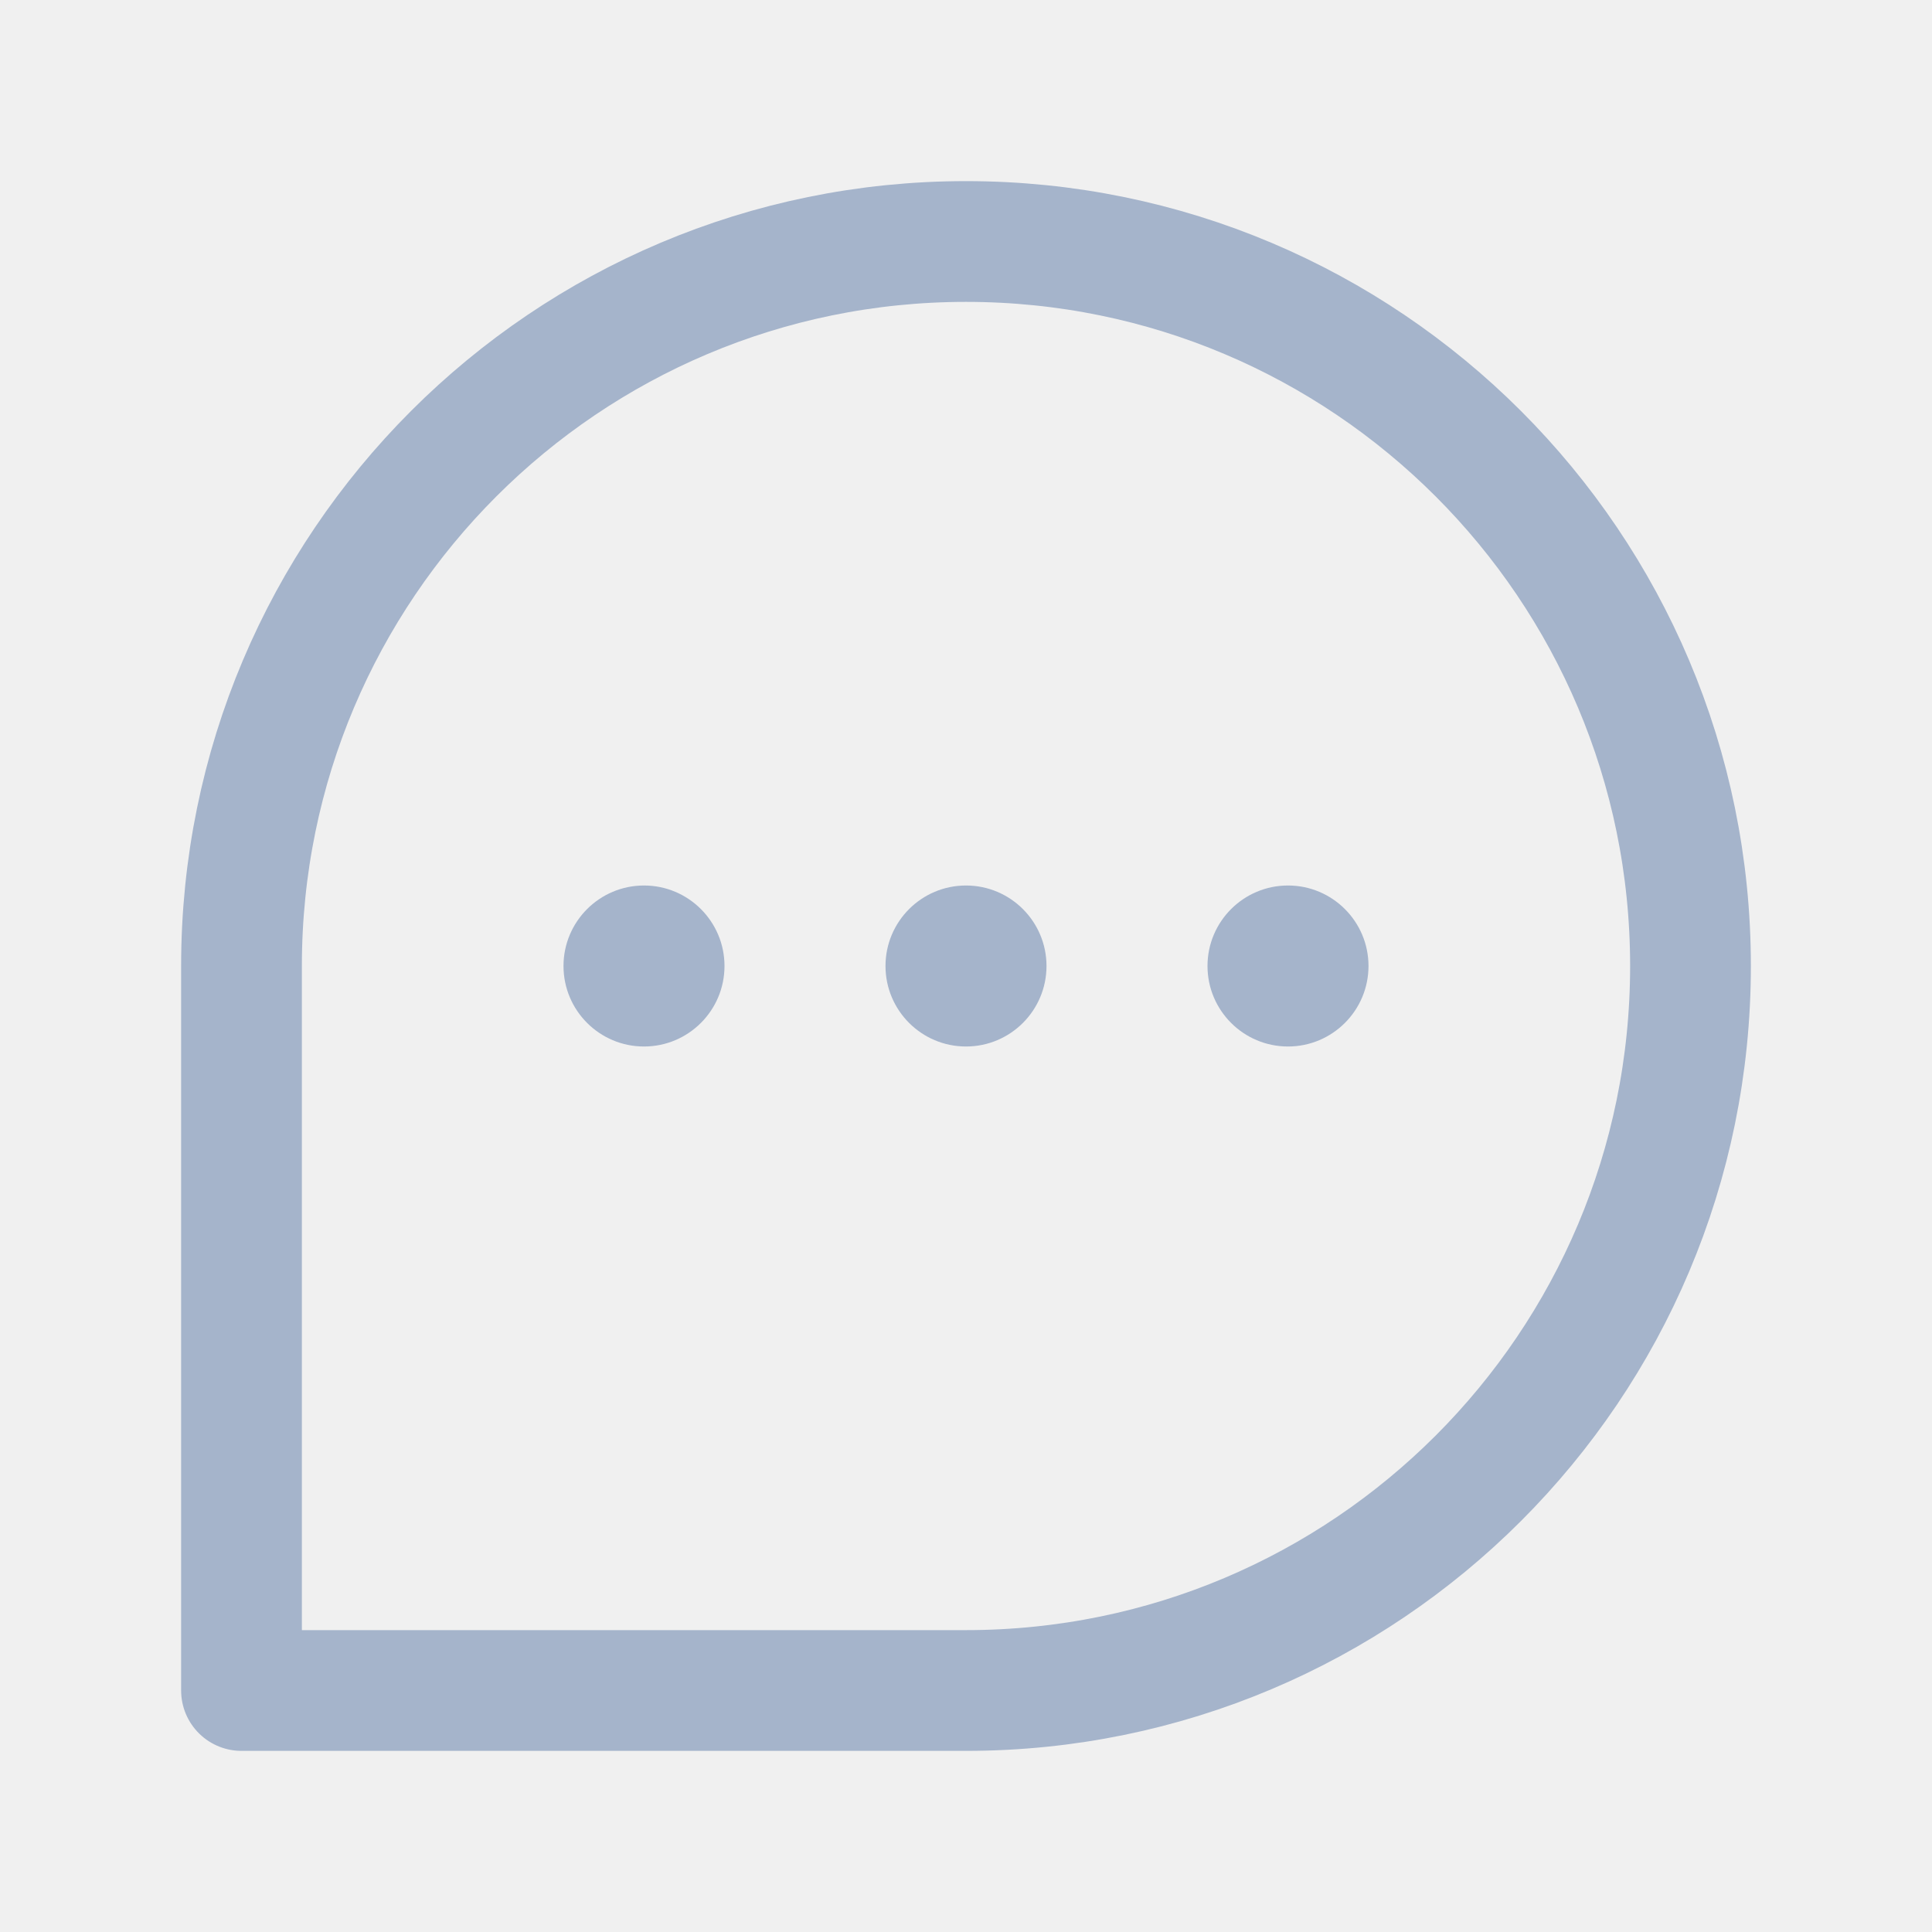
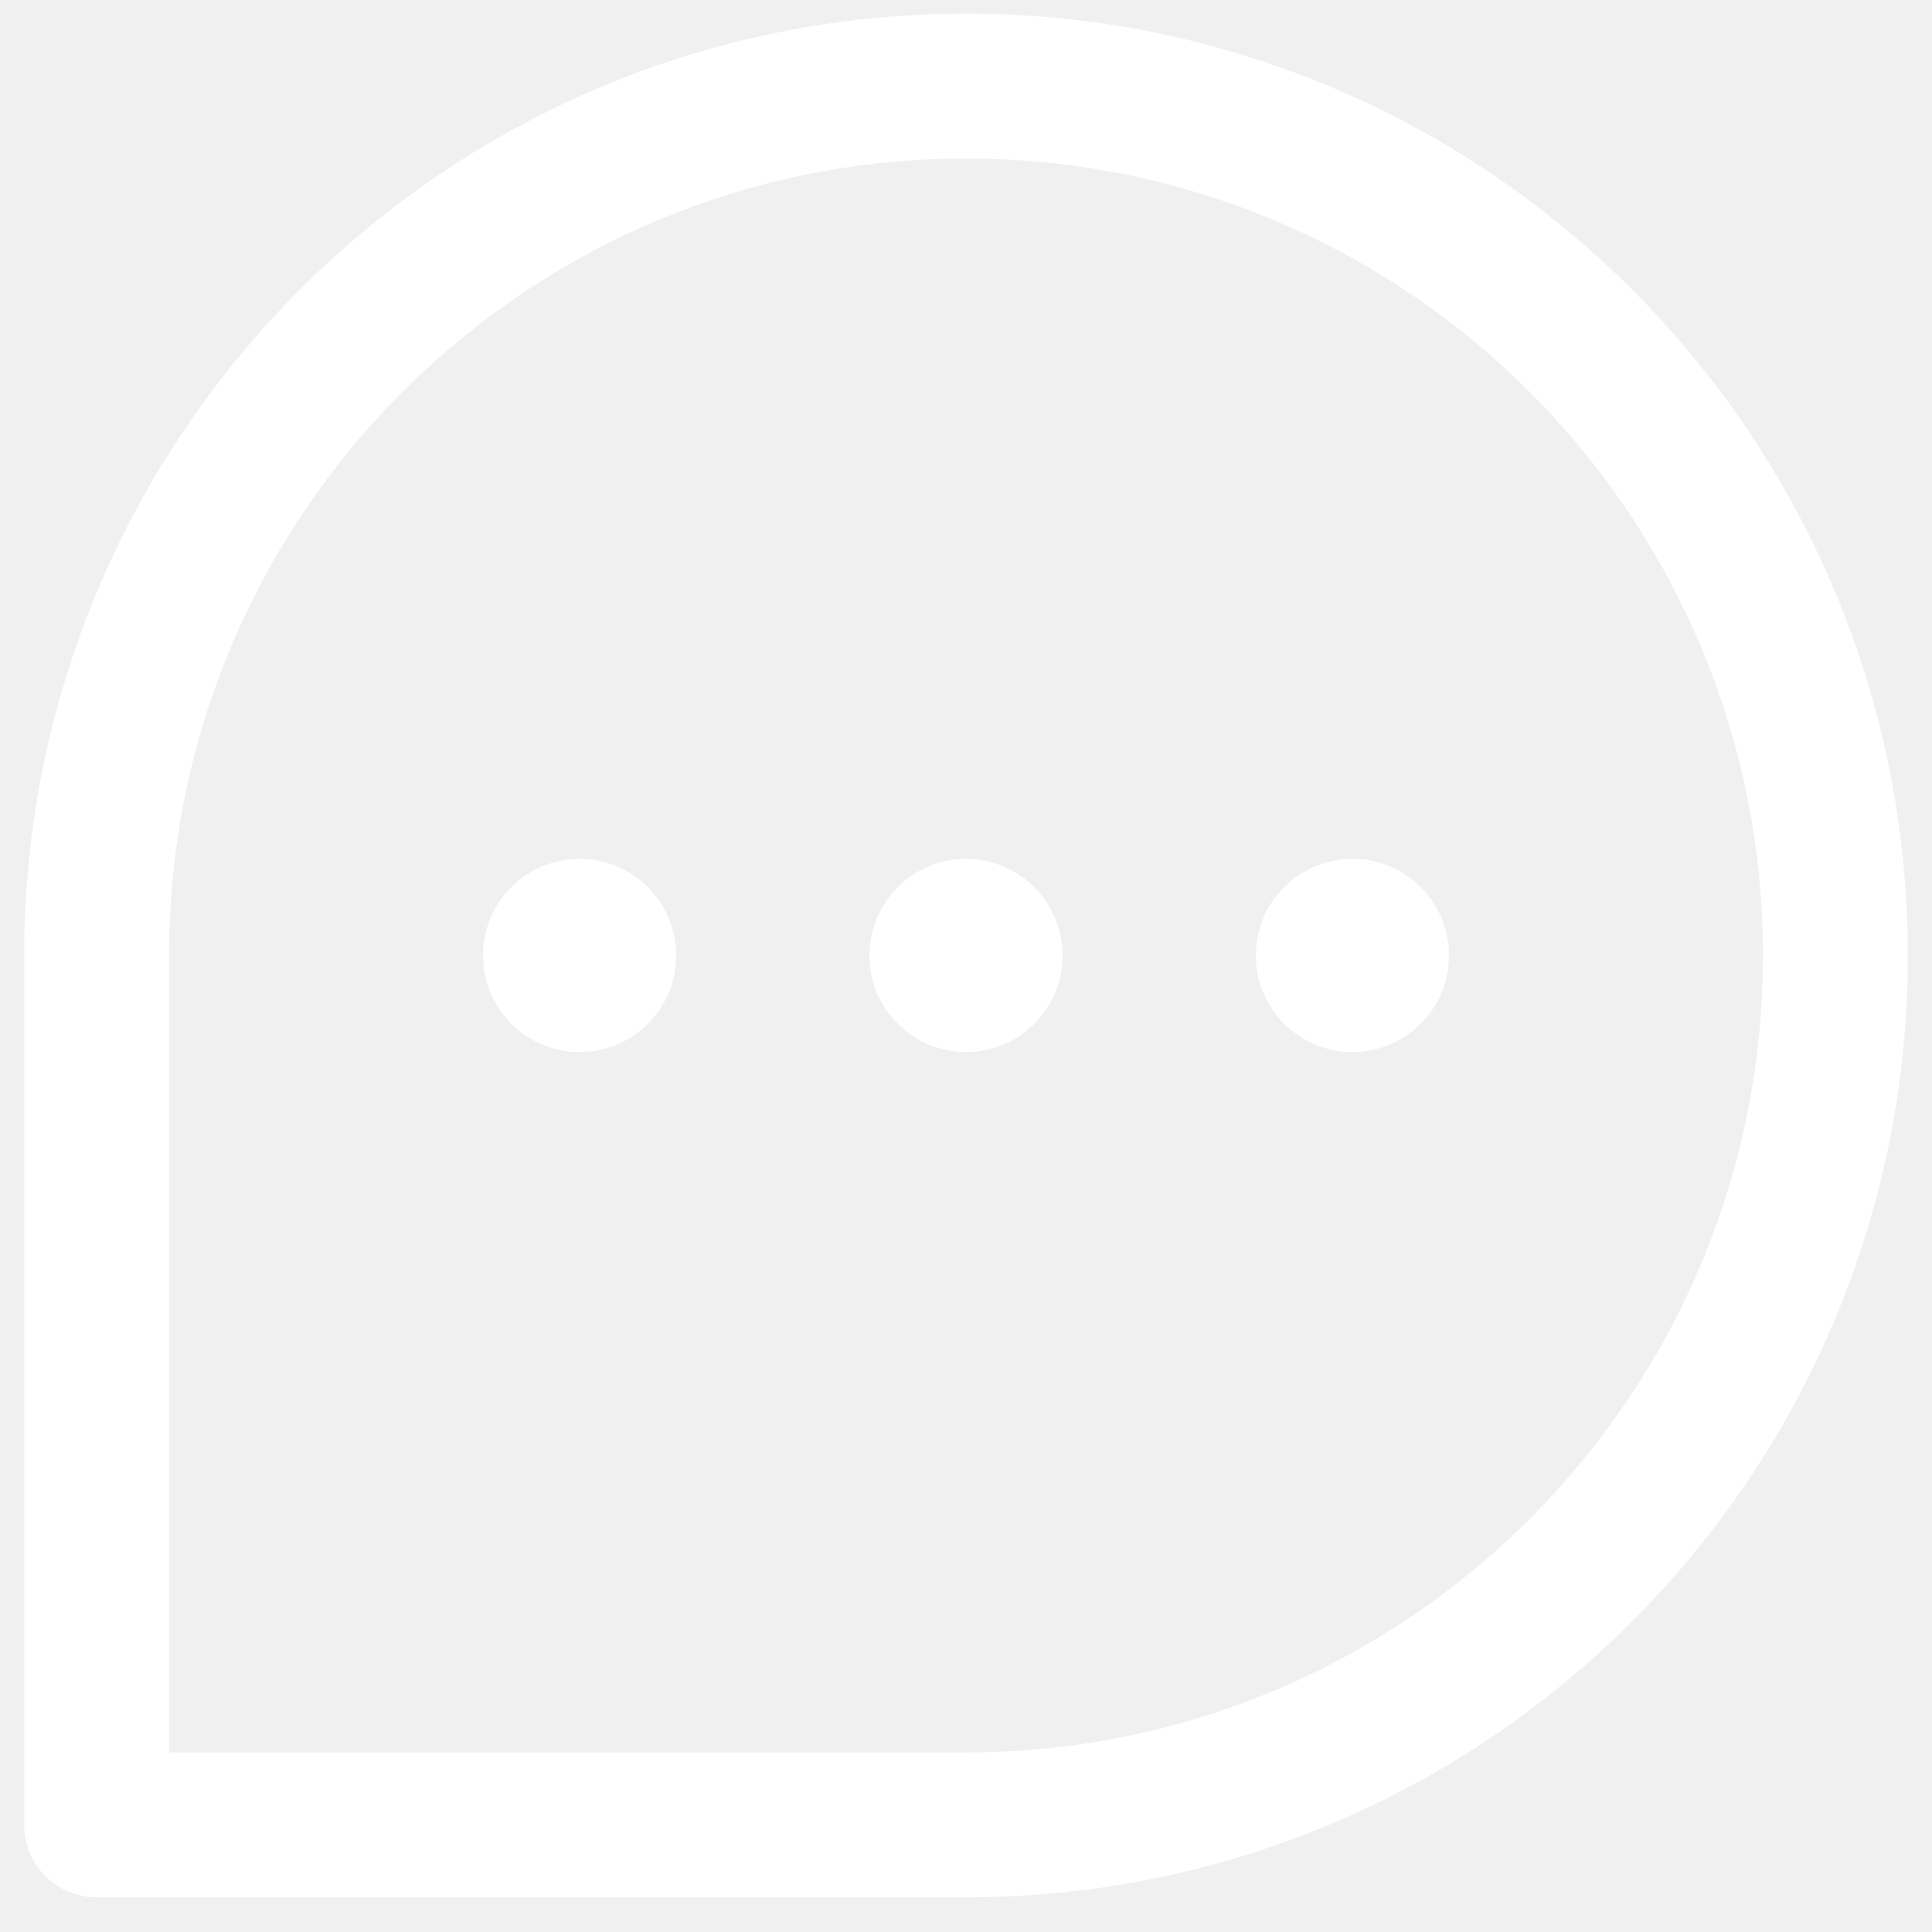
- <svg xmlns="http://www.w3.org/2000/svg" width="24" height="24" viewBox="0 0 24 24" fill="none">
-   <path d="M3 12C3 7.029 7.029 3 12 3C16.971 3 21 7.029 21 12C21 16.971 16.971 21 12 21H3V12Z" stroke="#A5B4CB" stroke-width="1.5" stroke-linejoin="round" />
-   <path d="M8 13C8.552 13 9 12.552 9 12C9 11.448 8.552 11 8 11C7.448 11 7 11.448 7 12C7 12.552 7.448 13 8 13Z" fill="#A5B4CB" />
-   <path d="M12 13C12.552 13 13 12.552 13 12C13 11.448 12.552 11 12 11C11.448 11 11 11.448 11 12C11 12.552 11.448 13 12 13Z" fill="#A5B4CB" />
-   <path d="M16 13C16.552 13 17 12.552 17 12C17 11.448 16.552 11 16 11C15.448 11 15 11.448 15 12C15 12.552 15.448 13 16 13Z" fill="#A5B4CB" />
+ <svg xmlns="http://www.w3.org/2000/svg" width="20" height="20" viewBox="0 0 20 20" fill="none">
+   <path d="M1 9.891C1 4.92 5.029 0.891 10 0.891C14.971 0.891 19 4.92 19 9.891C19 14.861 14.971 18.891 10 18.891H1V9.891Z" stroke="white" stroke-width="1.5" stroke-linejoin="round" />
+   <path d="M6 10.891C6.552 10.891 7 10.443 7 9.891C7 9.338 6.552 8.891 6 8.891C5.448 8.891 5 9.338 5 9.891C5 10.443 5.448 10.891 6 10.891Z" fill="white" />
+   <path d="M10 10.891C10.552 10.891 11 10.443 11 9.891C11 9.338 10.552 8.891 10 8.891C9.448 8.891 9 9.338 9 9.891C9 10.443 9.448 10.891 10 10.891Z" fill="white" />
+   <path d="M14 10.891C14.552 10.891 15 10.443 15 9.891C15 9.338 14.552 8.891 14 8.891C13.448 8.891 13 9.338 13 9.891C13 10.443 13.448 10.891 14 10.891Z" fill="white" />
</svg>
